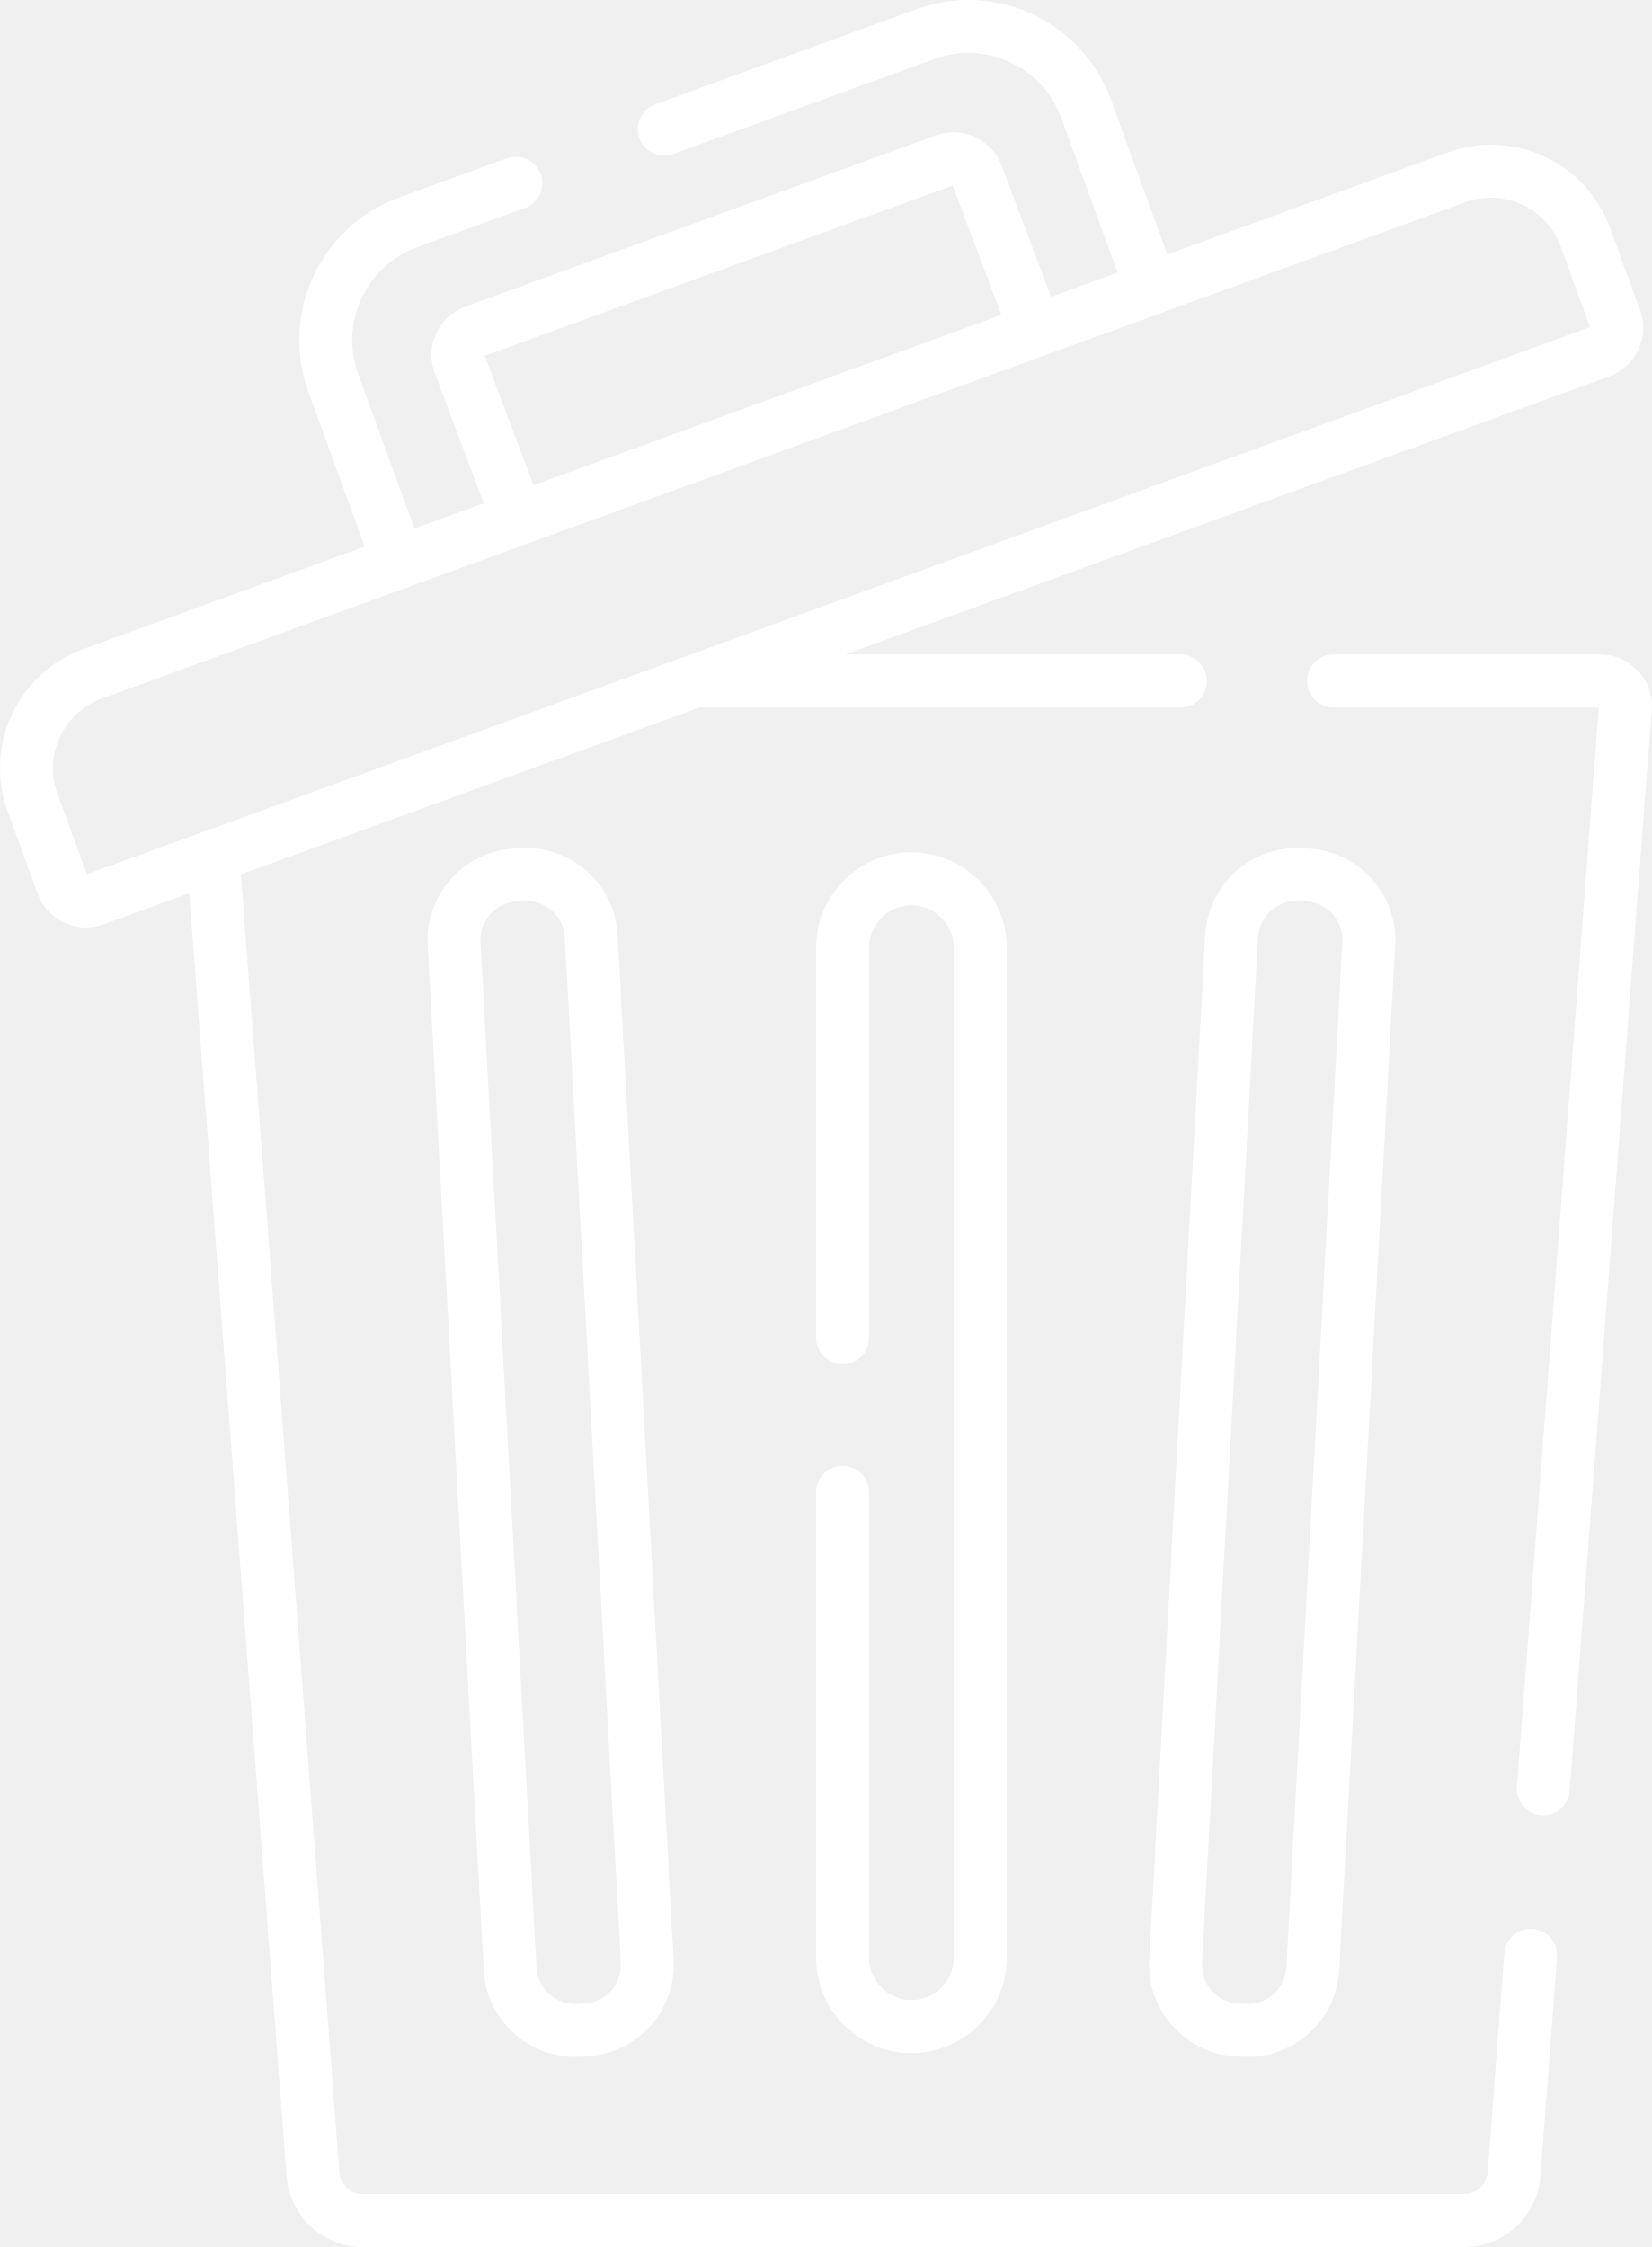
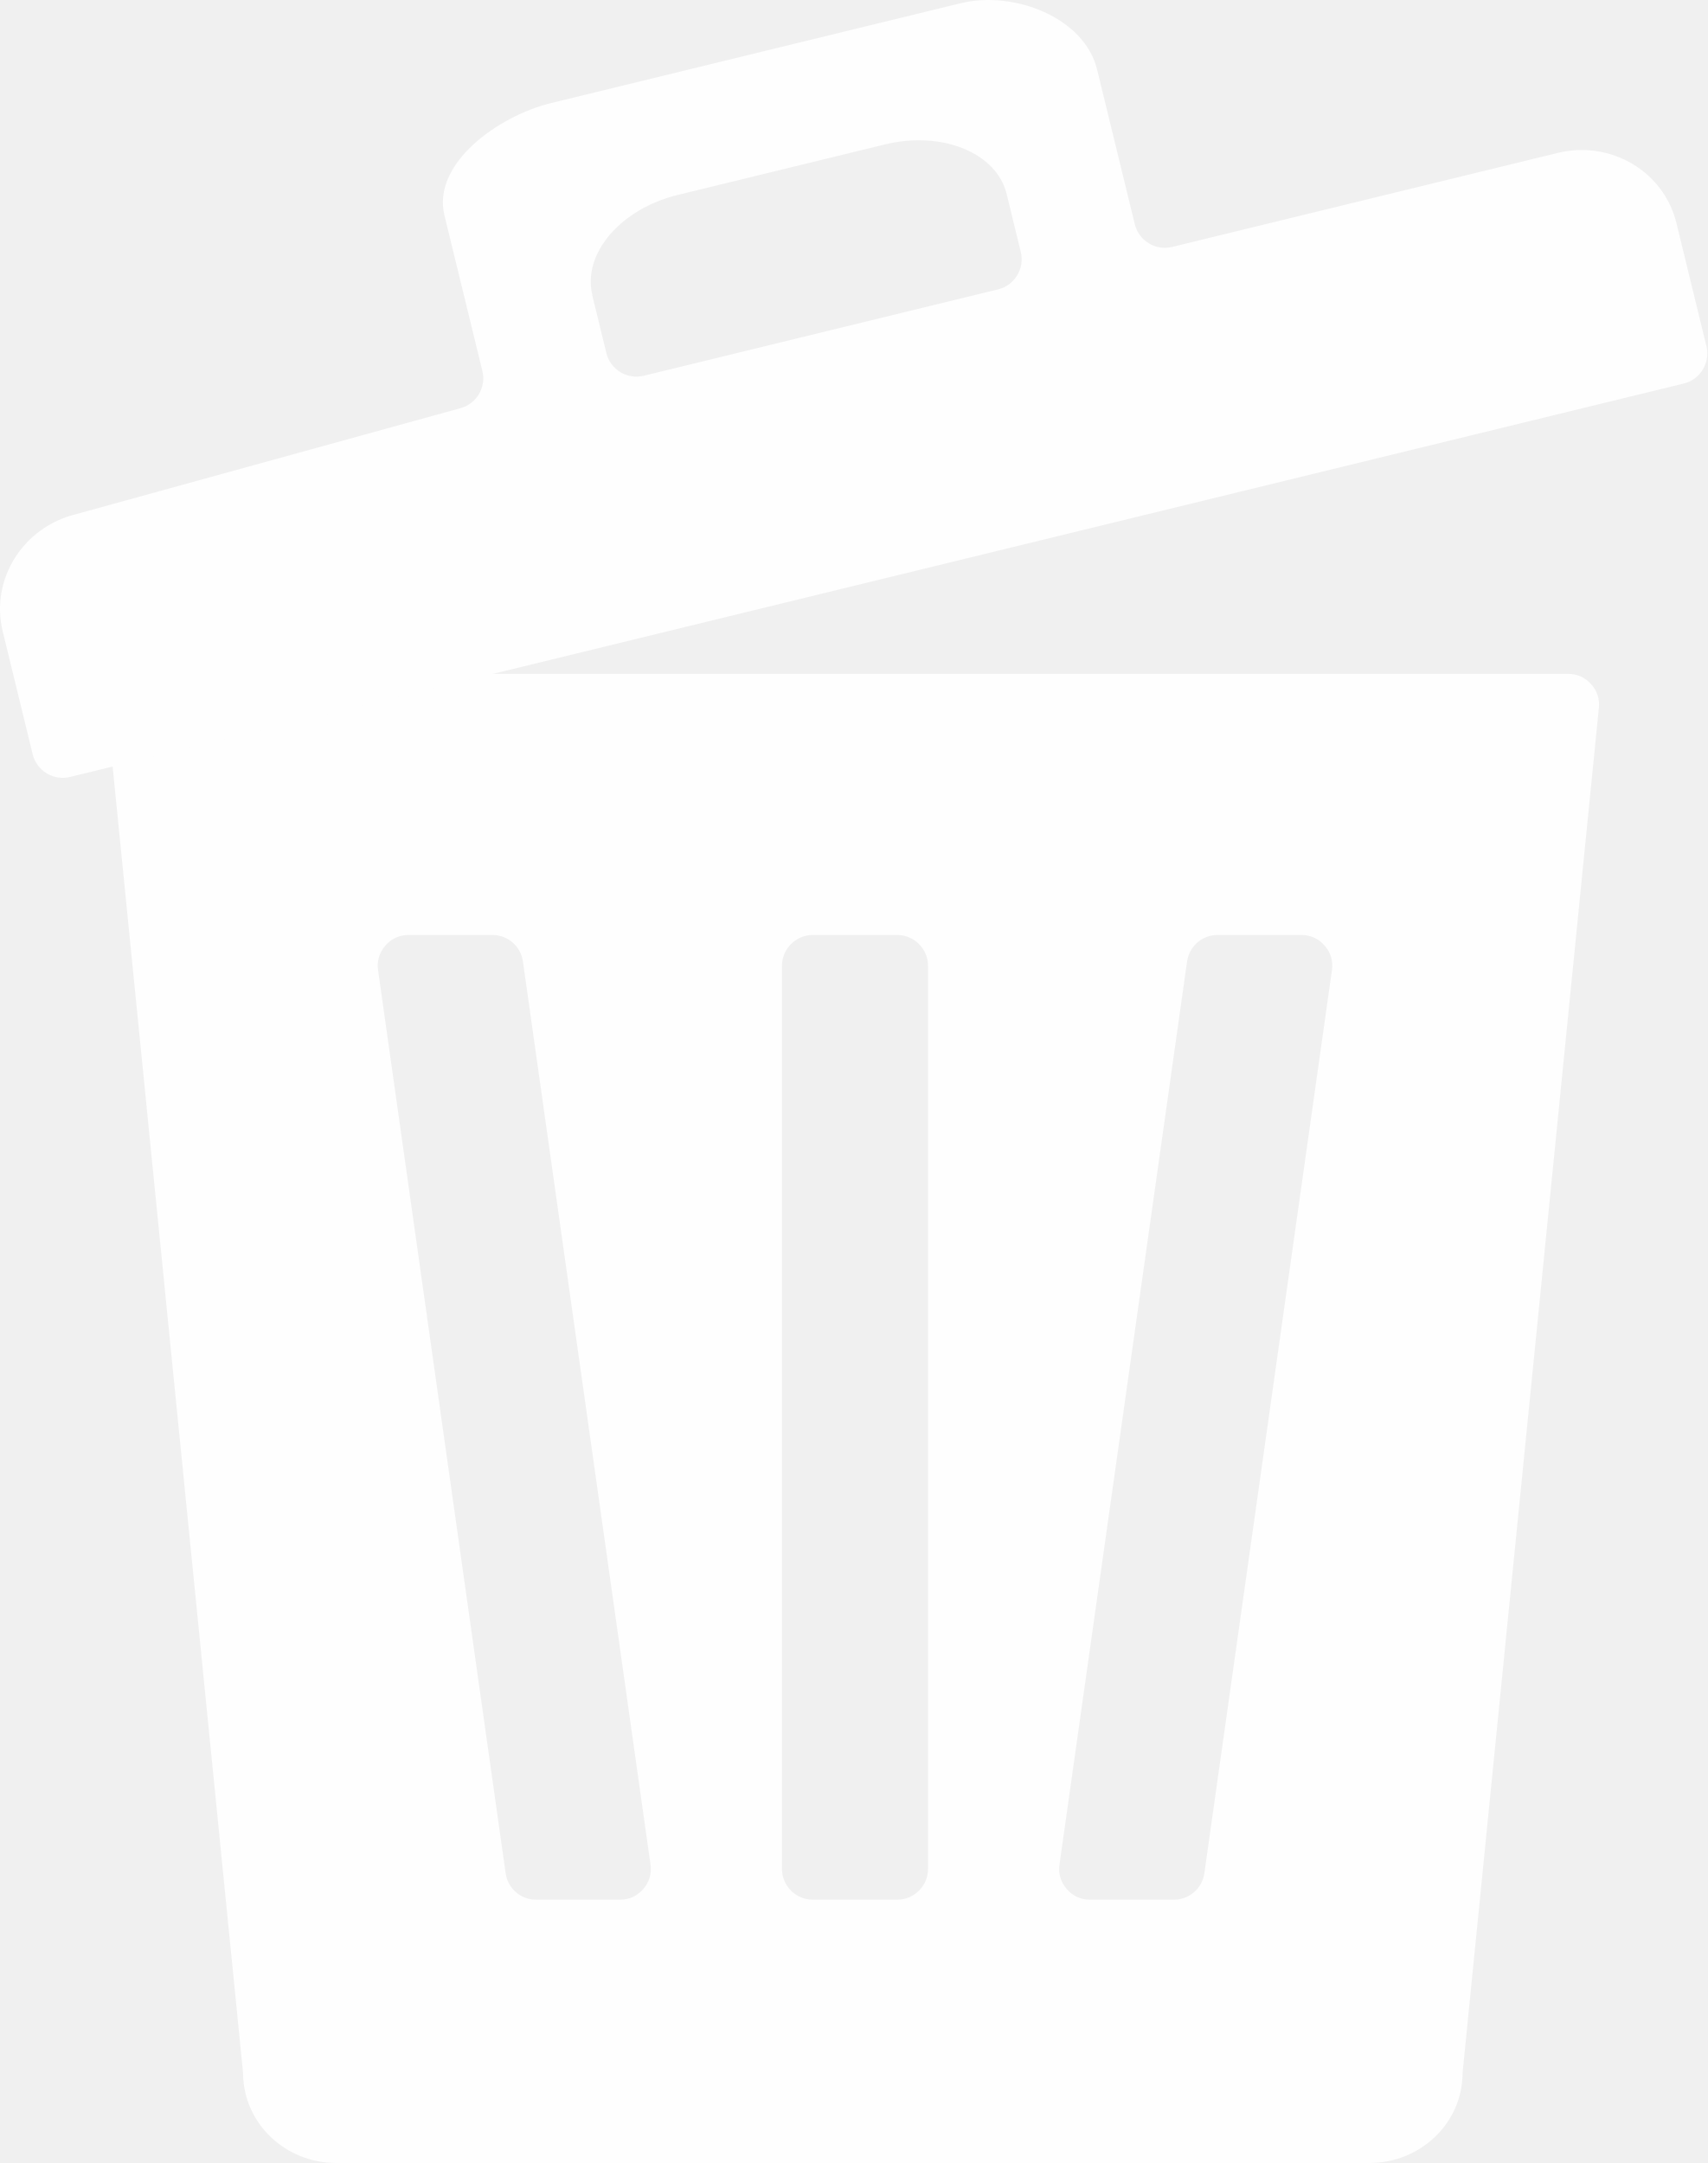
- <svg xmlns="http://www.w3.org/2000/svg" xml:space="preserve" width="65.974mm" height="89.745mm" version="1.1" style="shape-rendering:geometricPrecision; text-rendering:geometricPrecision; image-rendering:optimizeQuality; fill-rule:evenodd; clip-rule:evenodd" viewBox="0 0 6455.67 8781.7">
+ <svg xmlns="http://www.w3.org/2000/svg" xml:space="preserve" width="165.727mm" height="209.971mm" version="1.1" style="shape-rendering:geometricPrecision; text-rendering:geometricPrecision; image-rendering:optimizeQuality; fill-rule:evenodd; clip-rule:evenodd" viewBox="0 0 15318.56 19408.11">
  <defs>
    <style type="text/css">
   
-     .fil0 {fill:#fff;fill-rule:nonzero}
+     .fil0 {fill:#FEFEFE}
   
  </style>
  </defs>
  <g id="Layer_x0020_1">
-     <path class="fil0" d="M5729.17 789.66l-5333.13 1941.11c-74.02,26.94 -130.48,82.08 -161.77,149.18 -31.32,67.18 -37.26,145.99 -10.26,220.19l115.24 316.62 5874.63 -2138.19 -115.34 -316.86c-26.94,-74.02 -82.09,-130.49 -149.18,-161.78 -67.17,-31.32 -145.99,-37.26 -220.19,-10.26zm-1116 1768.08c57.19,0 103.57,46.37 103.57,103.57 0,57.19 -46.37,103.57 -103.57,103.57l-1878.98 0 -1792.71 652.49 384.79 5072.19c1.83,24.18 12.75,45.56 29.24,60.84 16.22,15.04 38.3,24.17 62.74,24.17l4303.8 0c24.44,0 46.52,-9.13 62.74,-24.17 16.49,-15.28 27.41,-36.66 29.24,-60.84l64.89 -855.42c4.24,-56.97 53.87,-99.71 110.84,-95.47 56.97,4.24 99.71,53.87 95.47,110.84l-64.89 855.42c-5.93,78.1 -41.3,147.21 -94.78,196.78 -53.74,49.82 -125.37,80 -203.51,80l-4303.8 0c-78.14,0 -149.77,-30.19 -203.51,-80 -53.48,-49.57 -88.85,-118.67 -94.78,-196.78l-380.38 -5014.07 -334.9 121.89c-47.67,17.34 -97.99,15.29 -142.1,-2.06 -3.89,-1.27 -7.75,-2.79 -11.56,-4.56 -46.56,-21.69 -84.98,-61.39 -104.06,-113.76l-117.14 -321.82c-46.62,-128.07 -36.72,-263.29 16.74,-377.96 53.5,-114.73 150.85,-209.31 279.07,-255.98l1099.79 -400.29 -218.18 -599.47c-1.52,-3.56 -2.85,-7.24 -3.97,-11.04 -53.58,-151.87 -41.32,-311.52 21.94,-447.2 63.23,-135.6 177.6,-247.6 328.3,-304.29 3.59,-1.56 7.3,-2.93 11.13,-4.09l416.35 -151.52c53.61,-19.43 112.85,8.28 132.29,61.89 19.43,53.61 -8.28,112.85 -61.89,132.29l-421.6 153.43c-99.4,36.23 -175.04,109.98 -216.87,199.68 -41.88,89.84 -49.73,195.37 -13.46,295.02l220.07 604.65 271.03 -98.64 -191.95 -510.59 -0.1 0.04 -0.34 -0.93c-0.92,-2.51 -1.74,-5.03 -2.46,-7.56 -15.93,-49.54 -11.17,-101.24 9.58,-145.5 21.61,-46.14 60.58,-84.26 111.42,-103.35l0.85 -0.3 -0.04 -0.1 6.24 -2.13 1834.13 -667.58c52.26,-19.01 106.93,-15.06 153.29,6.57 3.82,1.77 7.47,3.76 10.96,5.92 41.45,22.48 75.29,59.44 93.05,106.68l192.43 511.9 260.22 -94.71 -220.2 -605.01c-36.22,-99.42 -109.98,-175.09 -199.69,-216.92 -89.84,-41.88 -195.39,-49.72 -295.04,-13.45l-1021.64 371.85c-53.61,19.43 -112.85,-8.28 -132.29,-61.89 -19.43,-53.61 8.28,-112.85 61.89,-132.29l1013.92 -369.05c5.13,-2.34 10.48,-4.27 16.01,-5.75 151.06,-52.48 309.65,-40 444.53,22.88 134.88,62.89 246.41,176.39 303.38,325.87 2.39,5.12 4.36,10.46 5.89,15.99l217.34 597.13 1096.85 -399.22c128.07,-46.61 263.3,-36.72 377.96,16.74 114.73,53.5 209.31,150.86 255.98,279.08l117.14 321.81c18.99,52.2 15.04,107.21 -6.61,153.67 -21.69,46.55 -61.38,84.98 -113.76,104.06l-2986.21 1086.89 1309.9 0zm-2528.44 -661.4l1828.72 -665.6 -190.13 -505.75 -1828.73 665.61 190.14 505.74zm3001.93 1418.55l27.82 1.52c98.55,5.37 185.79,50.43 247.02,118.73 61.14,68.21 96.39,159.54 91.04,257.58l-218.96 4007.38c-5.38,98.53 -50.44,185.79 -118.74,247.02 -68.22,61.15 -159.54,96.38 -257.58,91.03l-22.56 -1.23 0 0.13c-5.07,0 -10.03,-0.37 -14.88,-1.07 -94.58,-7.69 -178.17,-52.02 -237.4,-118.09 -60.05,-67 -95.11,-156.28 -91.28,-252.31l-0.17 0c0,-4.54 0.29,-8.99 0.85,-13.36l218.52 -3999.29c5.38,-98.53 50.44,-185.79 118.74,-247.02 68.22,-61.15 159.54,-96.38 257.58,-91.03zm17.31 207.83l-27.82 -1.52c-41.87,-2.29 -80.7,12.6 -109.53,38.45 -28.75,25.76 -47.71,62.45 -49.97,103.8l-218.57 4000.28 0.02 1.84 -0.13 0.02 -0.28 5.19c-2.28,41.92 12.6,80.75 38.45,109.58 24.61,27.46 59.16,45.98 98.24,49.56l33.39 1.93c41.87,2.29 80.7,-12.6 109.53,-38.45 28.75,-25.76 47.71,-62.45 49.97,-103.8l218.96 -4007.38c2.29,-41.87 -12.61,-80.7 -38.46,-109.53 -25.76,-28.75 -62.45,-47.71 -103.8,-49.96zm-1914.64 2309.46c0,-57.19 46.37,-103.57 103.57,-103.57 57.19,0 103.57,46.37 103.57,103.57l0 1819.14c0,45.39 18.67,86.77 48.71,116.81 30.04,30.04 71.41,48.7 116.81,48.7 45.41,0 86.77,-18.66 116.82,-48.7 30.04,-30.04 48.7,-71.41 48.7,-116.81l0 -3947.64c0,-45.4 -18.66,-86.77 -48.7,-116.81 -30.05,-30.04 -71.41,-48.7 -116.82,-48.7 -45.41,0 -86.78,18.67 -116.82,48.7 -30.04,30.04 -48.7,71.41 -48.7,116.81l0 1524.6c0,57.19 -46.37,103.57 -103.57,103.57 -57.19,0 -103.57,-46.37 -103.57,-103.57l0 -1524.6c0,-102.58 41.9,-195.77 109.39,-263.26 67.5,-67.49 160.7,-109.39 263.27,-109.39 102.57,0 195.77,41.9 263.27,109.39 67.49,67.49 109.39,160.68 109.39,263.26l0 3947.64c0,102.58 -41.9,195.77 -109.39,263.26 -67.5,67.49 -160.7,109.39 -263.27,109.39 -102.58,0 -195.77,-41.9 -263.26,-109.39 -67.49,-67.49 -109.4,-160.69 -109.4,-263.26l0 -1819.14zm-1141.5 -2310.97l-27.82 1.52c-41.35,2.25 -78.04,21.21 -103.8,49.96 -25.84,28.84 -40.75,67.66 -38.46,109.53l218.96 4007.38c2.26,41.35 21.22,78.04 49.97,103.8 28.84,25.84 67.66,40.74 109.53,38.45 11.02,-0.6 22.44,-0.9 33.39,-1.93 39.08,-3.58 73.63,-22.1 98.24,-49.56 25.84,-28.84 40.73,-67.66 38.45,-109.52l-0.28 -5.25 -0.13 0 0.02 -1.86 -218.57 -4000.28c-2.26,-41.35 -21.22,-78.04 -49.97,-103.8 -28.84,-25.84 -67.66,-40.74 -109.53,-38.45zm-38.33 -204.79l27.82 -1.52c98.05,-5.35 189.36,29.88 257.58,91.03 68.3,61.23 113.36,148.49 118.74,247.02l218.52 3999.29c0.56,4.36 0.85,8.82 0.85,13.34l-0.17 0.02c3.84,96.03 -31.22,185.31 -91.28,252.31 -59.23,66.07 -142.81,110.4 -237.4,118.09 -4.85,0.69 -9.81,1.07 -14.86,1.07l-0.02 -0.13 -22.56 1.23c-98.05,5.35 -189.36,-29.88 -257.58,-91.03 -68.3,-61.23 -113.36,-148.49 -118.74,-247.02l-218.96 -4007.38c-5.35,-98.05 29.9,-189.37 91.04,-257.58 61.23,-68.3 148.47,-113.36 247.02,-118.73zm4125.12 3682.08c-4.24,56.97 -53.87,99.71 -110.84,95.47 -56.97,-4.24 -99.71,-53.87 -95.47,-110.84l320 -4218.25 -1037.05 0c-57.19,0 -103.57,-46.37 -103.57,-103.57 0,-57.19 46.37,-103.57 103.57,-103.57l1043.1 0c28.03,0 55,5.65 80.53,16.8 21.82,9.53 41.77,23.1 59.61,40.64 2.5,2.22 4.93,4.57 7.26,7.07 19.35,20.86 33.64,44.51 42.75,70.55 9.12,26.18 12.68,53.45 10.57,81.43l-320.46 4224.25z" />
+     <path class="fil0" d="M957.99 6351.39l1221.67 12235.79c0.83,8.29 1.23,15.39 1.34,23.72 6.11,442.41 379.12,797.21 836.32,797.21l9268.84 0c457.2,0 830.22,-354.8 836.33,-797.21 0.11,-8.33 0.51,-15.43 1.34,-23.72l1221.67 -12235.78c8.07,-80.8 -15.84,-153.43 -70.33,-213.64 -54.49,-60.2 -124.39,-91.21 -205.59,-91.21l-12835.67 0c-81.2,0 -151.09,31.01 -205.58,91.21 -54.5,60.2 -78.41,132.83 -70.34,213.63zm7091.44 10694.27l-756.25 0c-152.73,0 -277.3,-124.57 -277.3,-277.3l0 -8101.63c0,-152.73 124.57,-277.3 277.3,-277.3l756.25 0c152.73,0 277.3,124.57 277.3,277.3l0 8101.63c0,152.73 -124.57,277.3 -277.3,277.3zm2482.02 0l-750.74 0c-83.19,0 -154.79,-32.65 -209.34,-95.45 -54.55,-62.8 -76.87,-138.27 -65.23,-220.64l1144.46 -8101.63c19.46,-137.71 135.49,-238.51 274.57,-238.51l750.74 0c83.19,0 154.79,32.65 209.34,95.45 54.55,62.8 76.87,138.27 65.23,220.64l-1144.46 8101.63c-19.46,137.71 -135.49,238.51 -274.57,238.51zm-4969.56 0l-750.74 0c-139.08,0 -255.11,-100.8 -274.57,-238.51l-1144.46 -8101.63c-11.64,-82.37 10.68,-157.84 65.23,-220.64 54.55,-62.8 126.15,-95.45 209.34,-95.45l750.74 0c139.08,0 255.11,100.8 274.57,238.51l1144.45 8101.63c11.64,82.37 -10.68,157.84 -65.23,220.64 -54.55,62.8 -126.15,95.45 -209.34,95.45z" />
+     <path class="fil0" d="M13975.41 1372.42l-3458.54 843.25c-148.38,36.18 -298.91,-55.34 -335.09,-203.72l-338.67 -1389.05c-113.54,-465.69 -747.09,-710.2 -1222.3,-594.34l-3676.85 896.48c-475.2,115.85 -1069.38,543.91 -956.42,1007.23l340.61 1396.98c35.49,145.55 -51.26,293.17 -195.7,333l-3446.62 950.29c-2.39,0.67 -4.46,1.17 -6.87,1.77 -474.1,117.75 -767.93,586.31 -654.7,1050.72l268.87 1102.74c36.18,148.38 186.7,239.9 335.09,203.72l14478.71 -3530.15c148.38,-36.18 239.9,-186.7 203.72,-335.09l-268.87 -1102.74c-112.07,-464.8 -588.8,-747.54 -1066.38,-631.1l0 0zm-8660.68 1274.63c-90.37,-370.65 253.34,-772.89 766.55,-898.02l1858.04 -453.02c513.21,-125.13 1002.59,75.24 1092.67,444.71l126.94 520.62c36.18,148.38 -55.34,298.91 -203.71,335.09l-3179.65 775.26c-148.38,36.18 -298.91,-55.34 -335.09,-203.72l-126.94 -520.62 1.19 -0.29z" />
  </g>
</svg>
